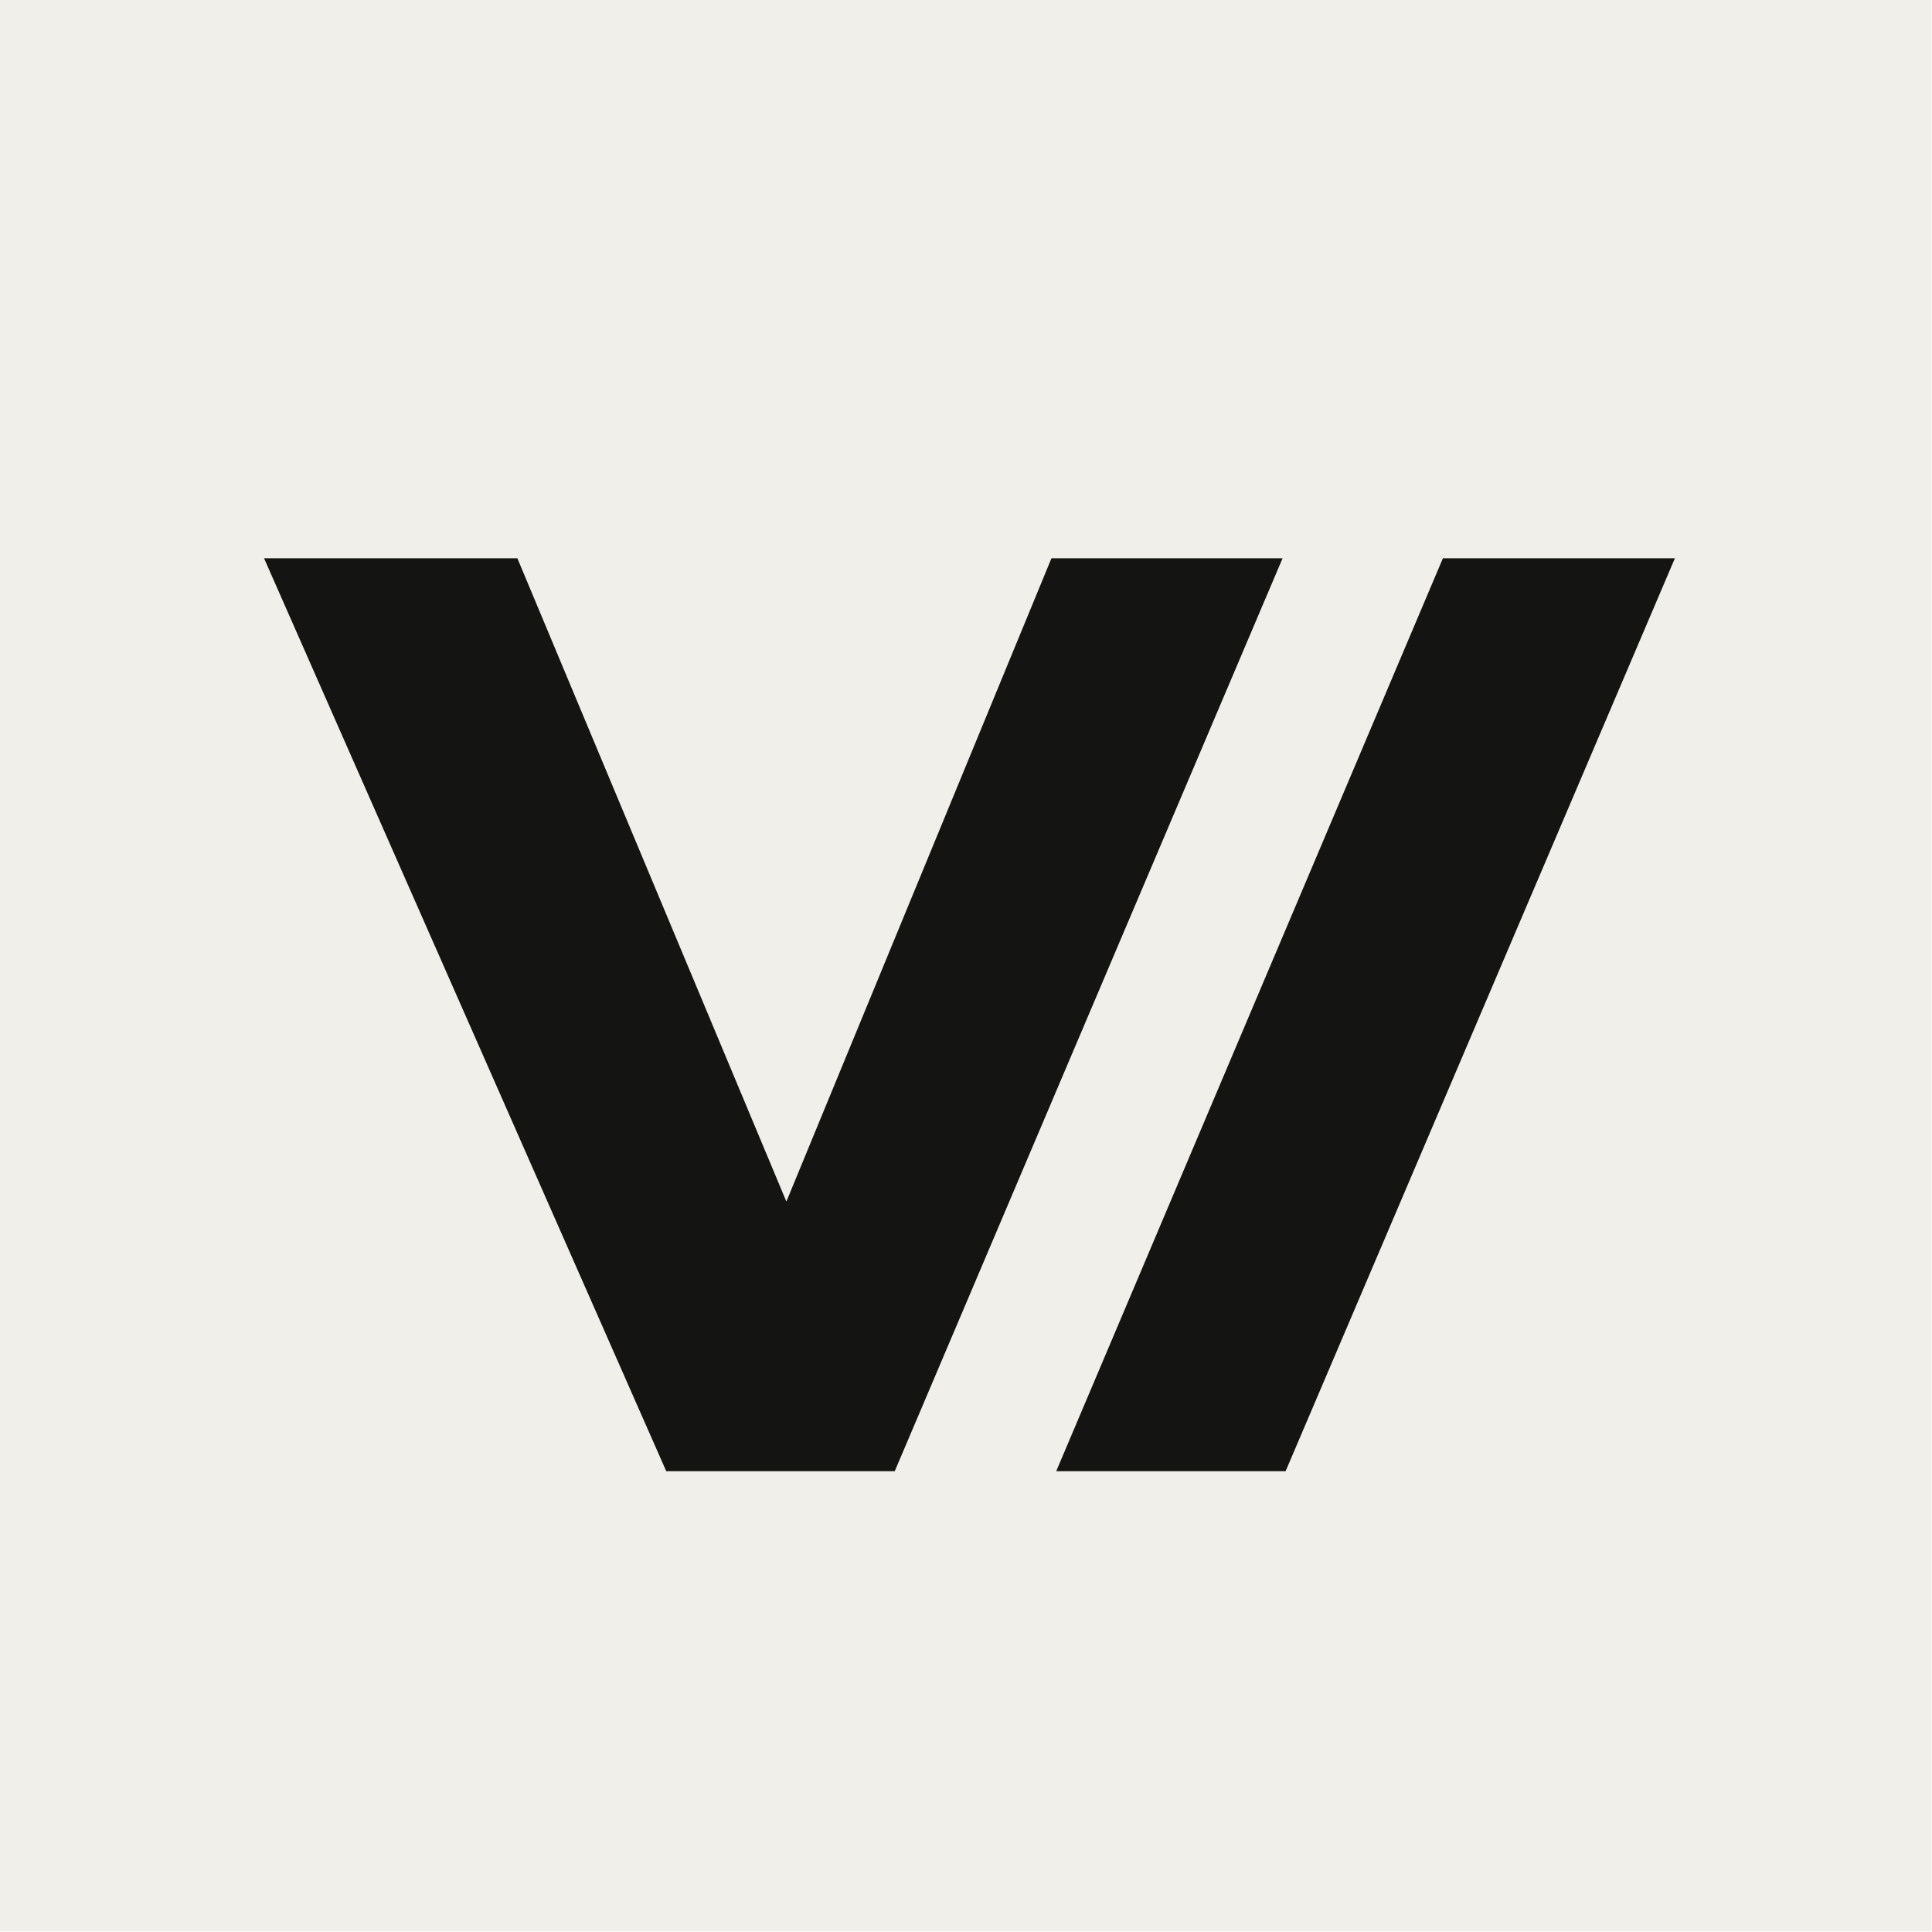
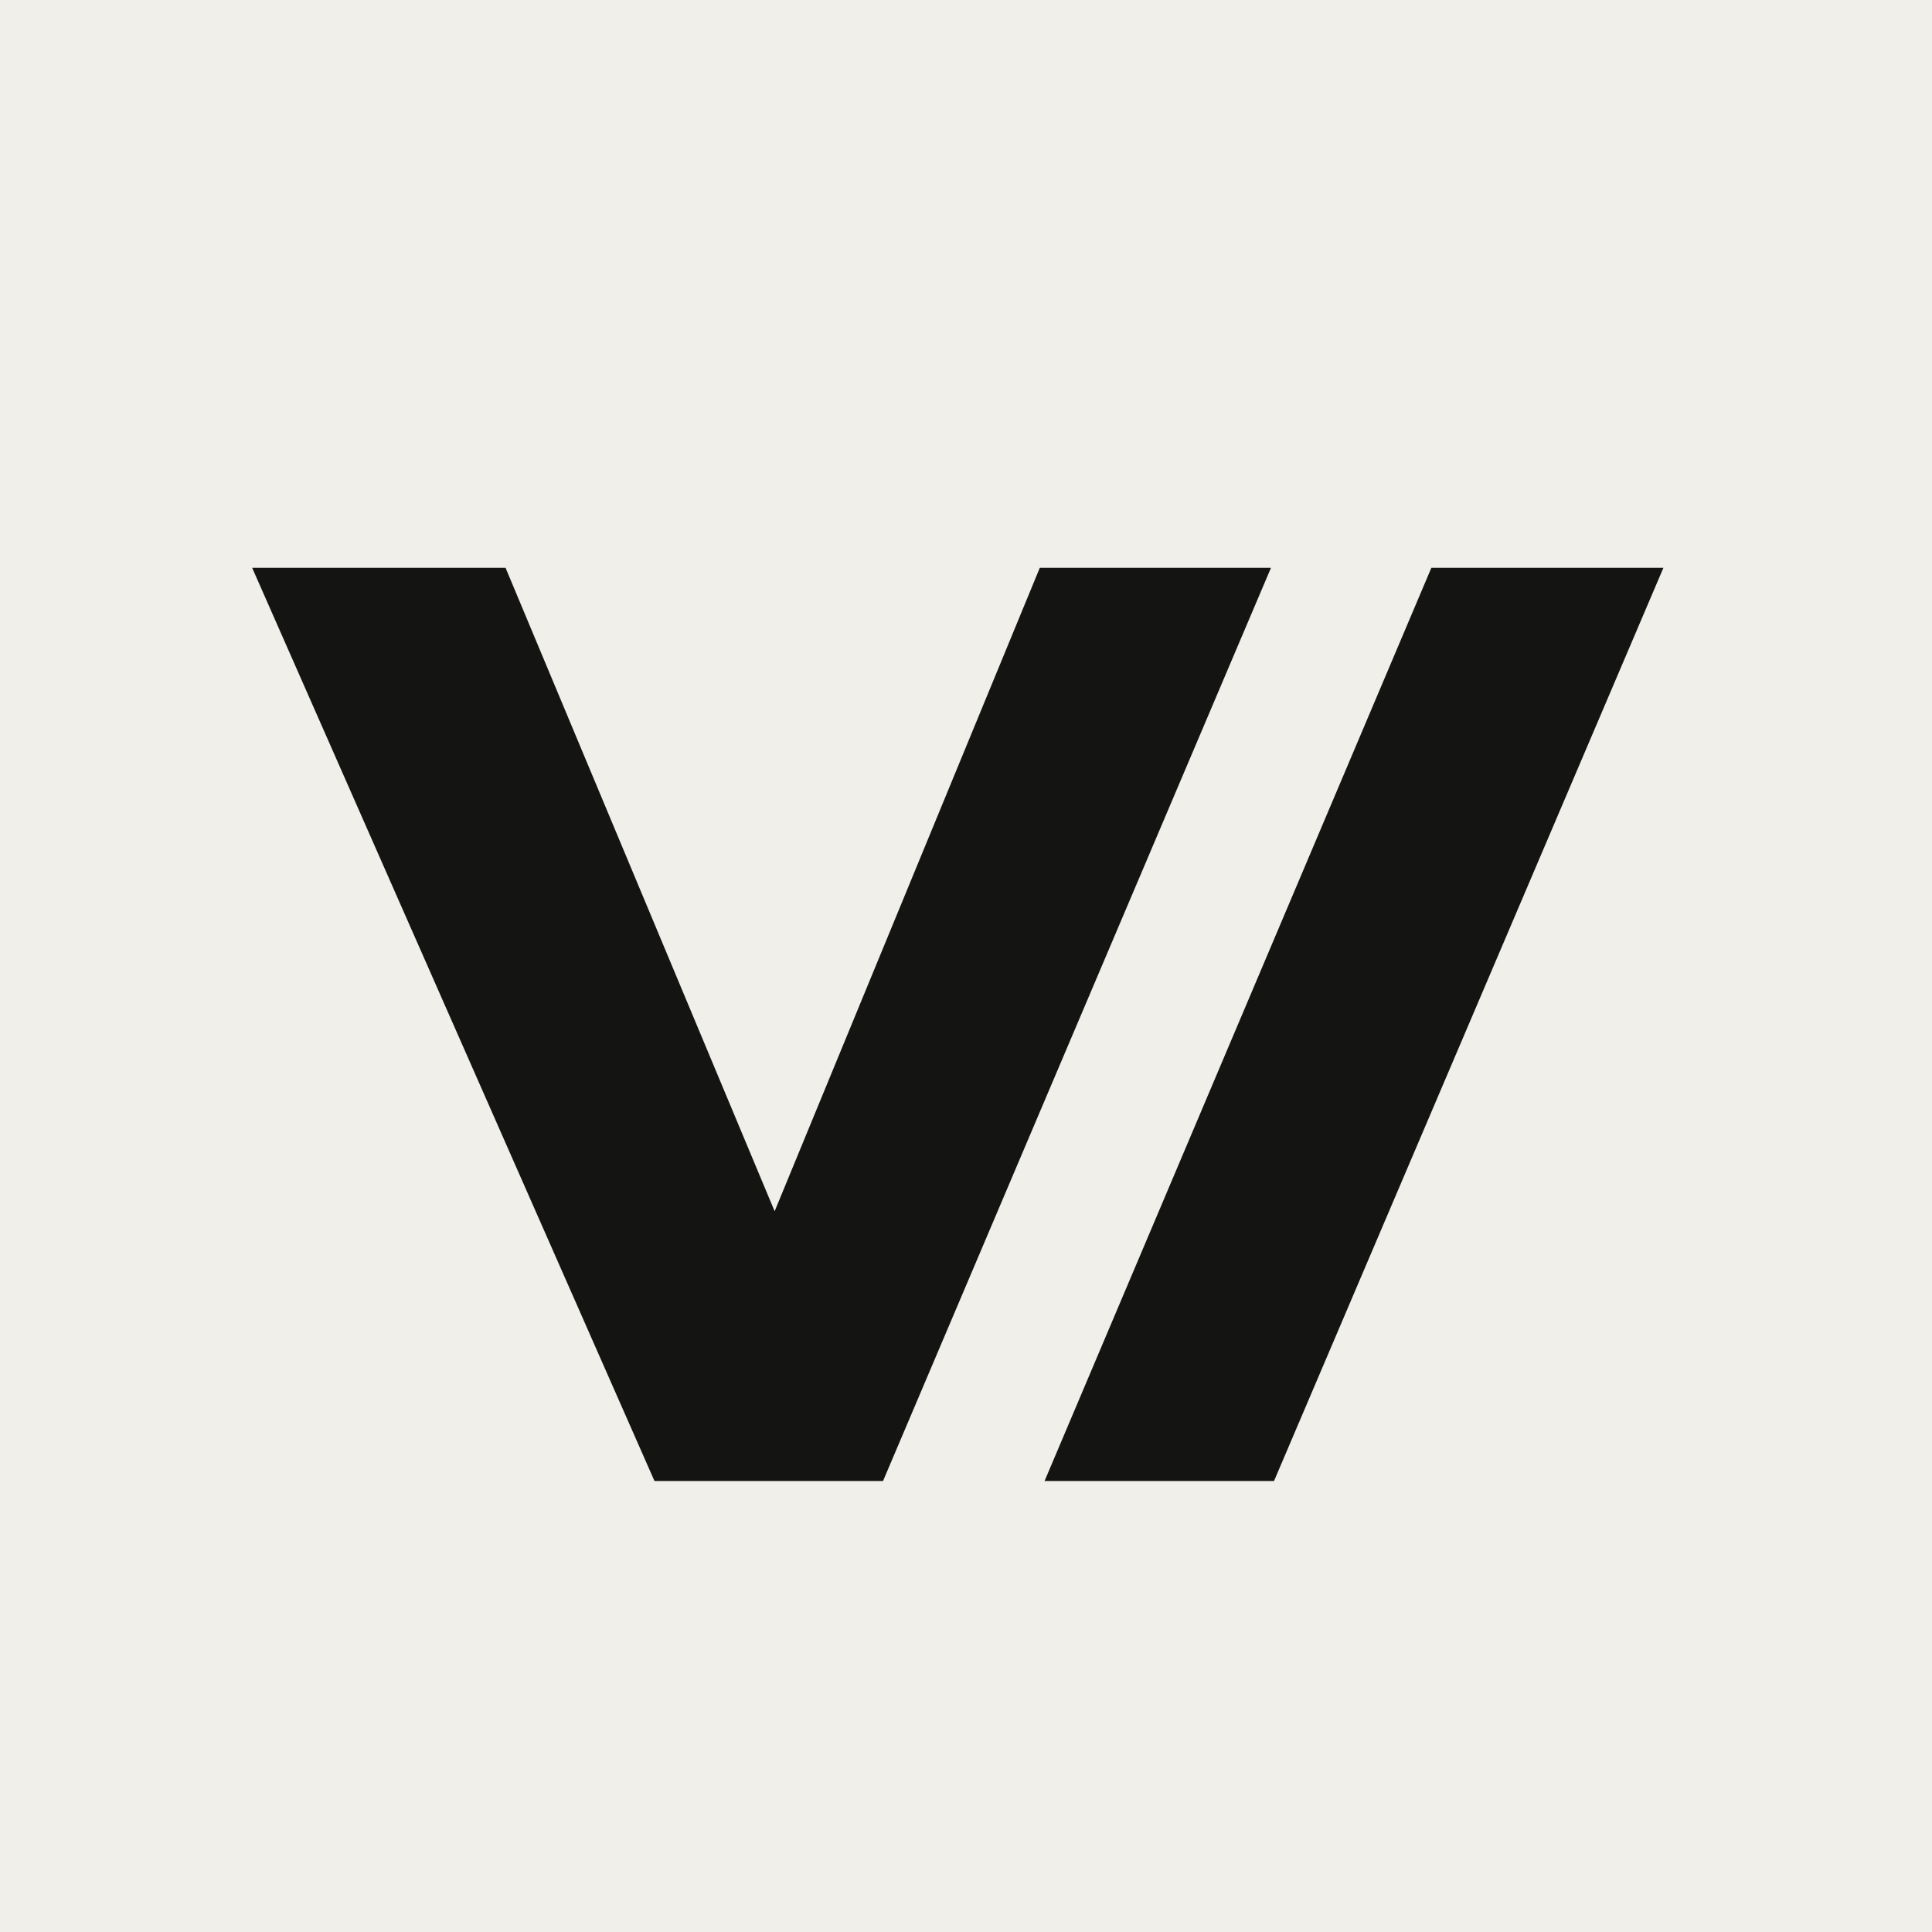
- <svg xmlns="http://www.w3.org/2000/svg" viewBox="0 0 1067 1067" xml:space="preserve" style="fill-rule:evenodd;clip-rule:evenodd;stroke-linejoin:round;stroke-miterlimit:2" width="1067" height="1067">
-   <path style="fill:#f0efea" d="M0 0h1066.667v1066.667H0z" />
-   <path d="M708.333 308.333 494.15 812.5H367.949L145.834 308.333h139.904l148.559 355.258 146.392-355.258h127.646ZM583.333 812.5l213.542-504.167H925L710.012 812.5H583.333Z" style="fill:#141412;fill-rule:nonzero" />
+ <svg xmlns="http://www.w3.org/2000/svg" viewBox="0 0 64 64" width="64" height="64">
+   <path style="fill:#f0efea" d="M0 0h64v64H0z" />
+   <g transform="translate(-0.397,0.309)">
+     <path d="M42.5 18.5 29.649 48.75H22.077L8.75 18.5h8.394l8.914 21.315 8.784-21.315h7.659Z" style="fill:#141412;fill-rule:nonzero" />
+     <path d="M35 48.75l12.813-30.25H55.5L42.601 48.75H35Z" style="fill:#141412;fill-rule:nonzero" />
+   </g>
</svg>
